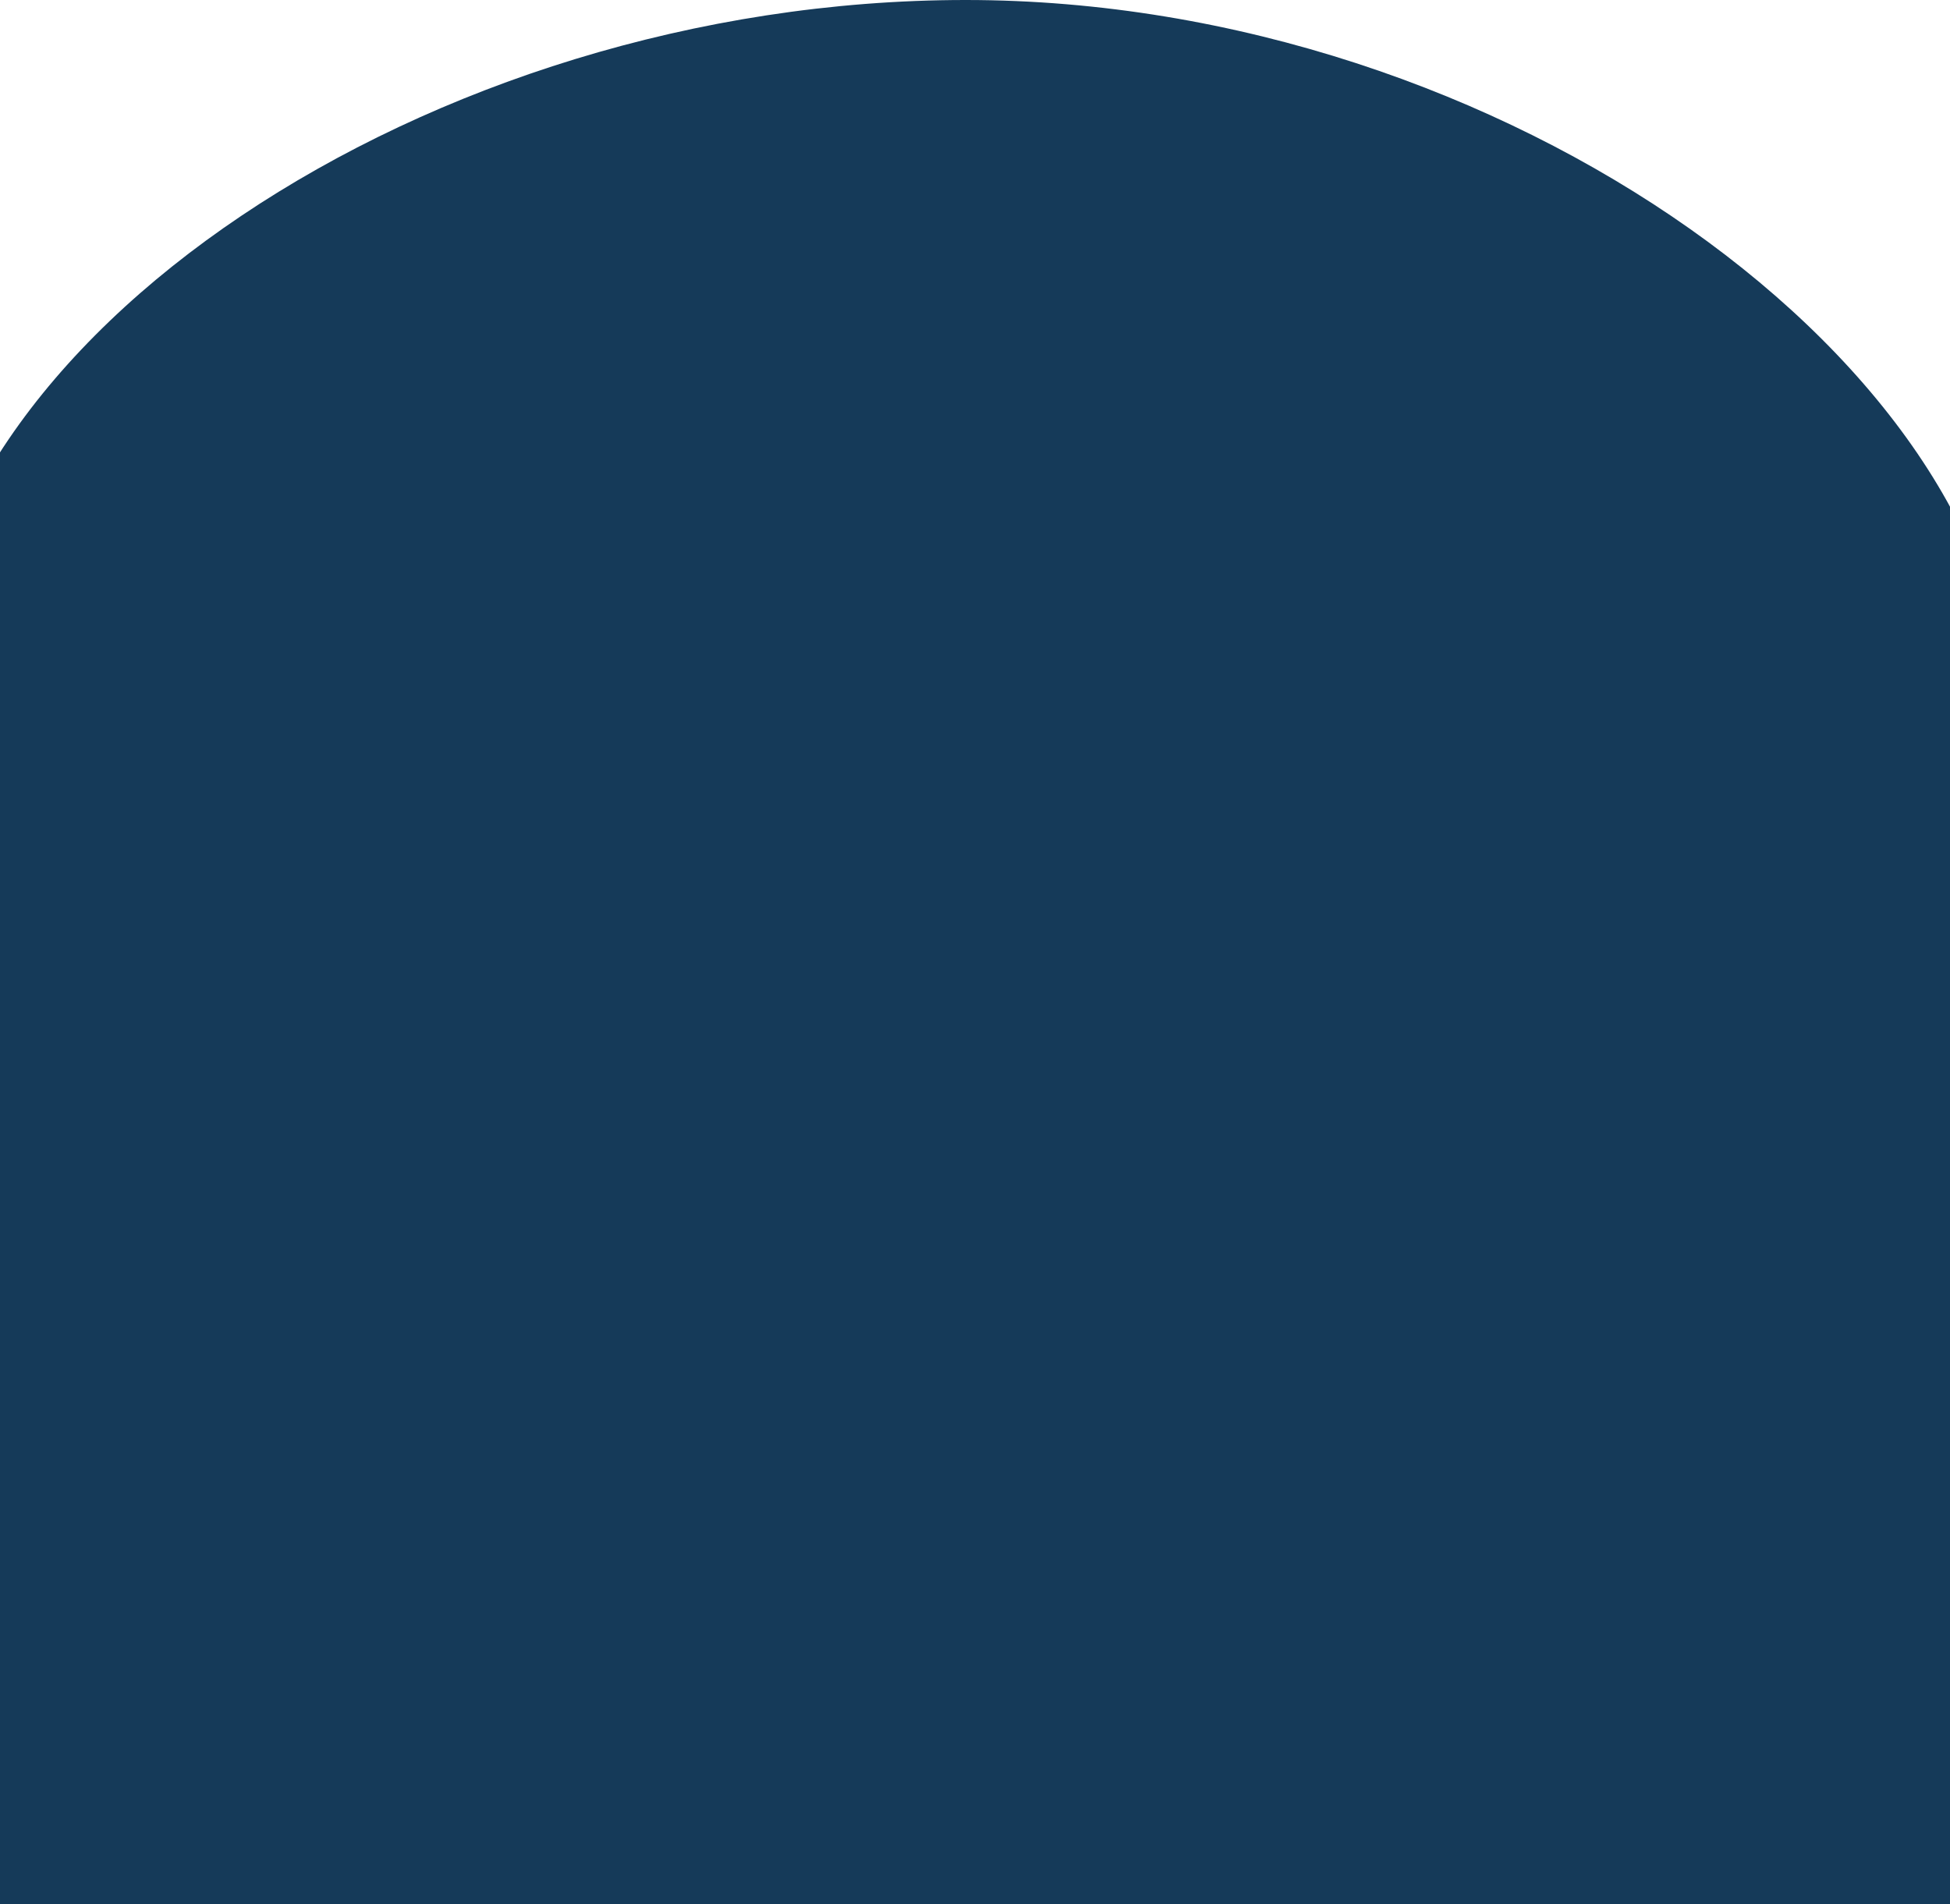
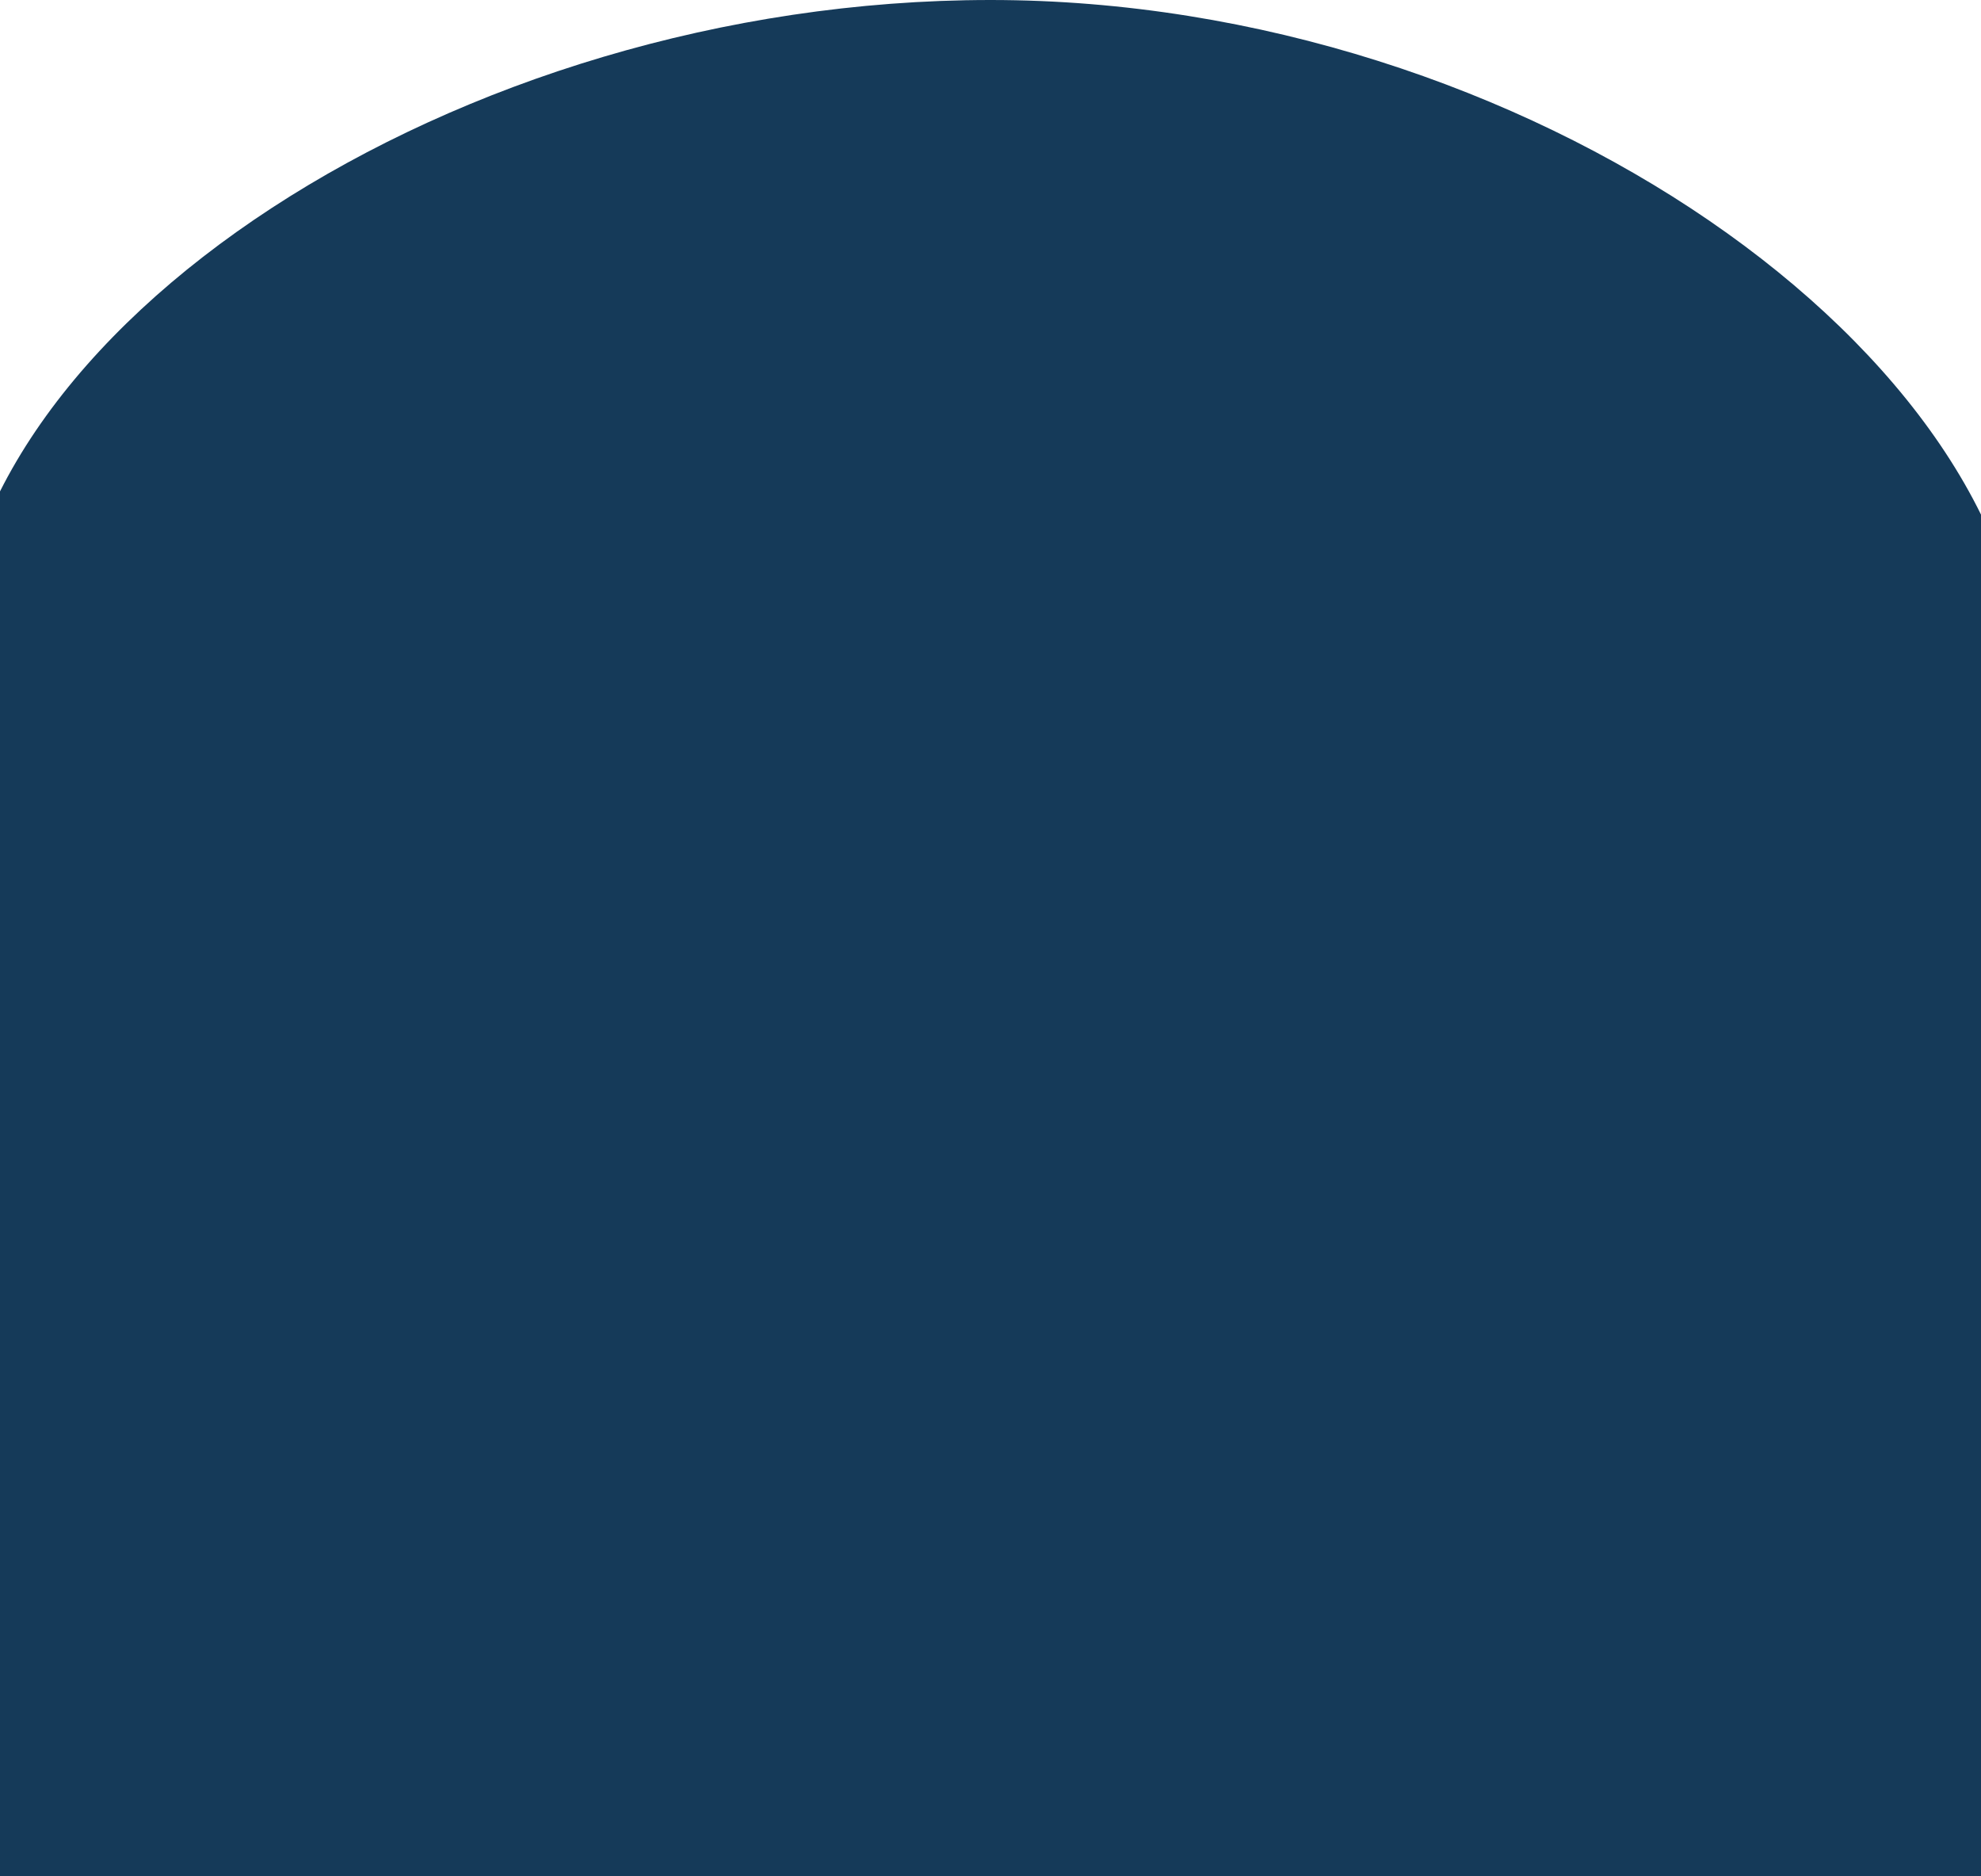
- <svg xmlns="http://www.w3.org/2000/svg" width="420" height="410" viewBox="0 0 420 410" fill="none">
-   <path fill-rule="evenodd" clip-rule="evenodd" d="M420 202.829C428.369 187.865 433 172.146 433 156.289C433 79.355 323.98 0 208 0C92.02 0 -17 73.693 -17 150.626C-17 168.853 -10.881 187.216 0 204.627V564.241H420V202.829Z" fill="#153A59" />
+ <svg xmlns="http://www.w3.org/2000/svg" width="430" height="407" viewBox="0 0 430 407" fill="none">
+   <path fill-rule="evenodd" clip-rule="evenodd" d="M434 182.455C437.91 172.412 440 162.126 440 151.781C440 77.066 330.98 0 215 0C99.02 0 -10 71.567 -10 146.281C-10 157.477 -7.552 168.725 -3 179.759V564.24H434V182.455Z" fill="#153A59" />
</svg>
